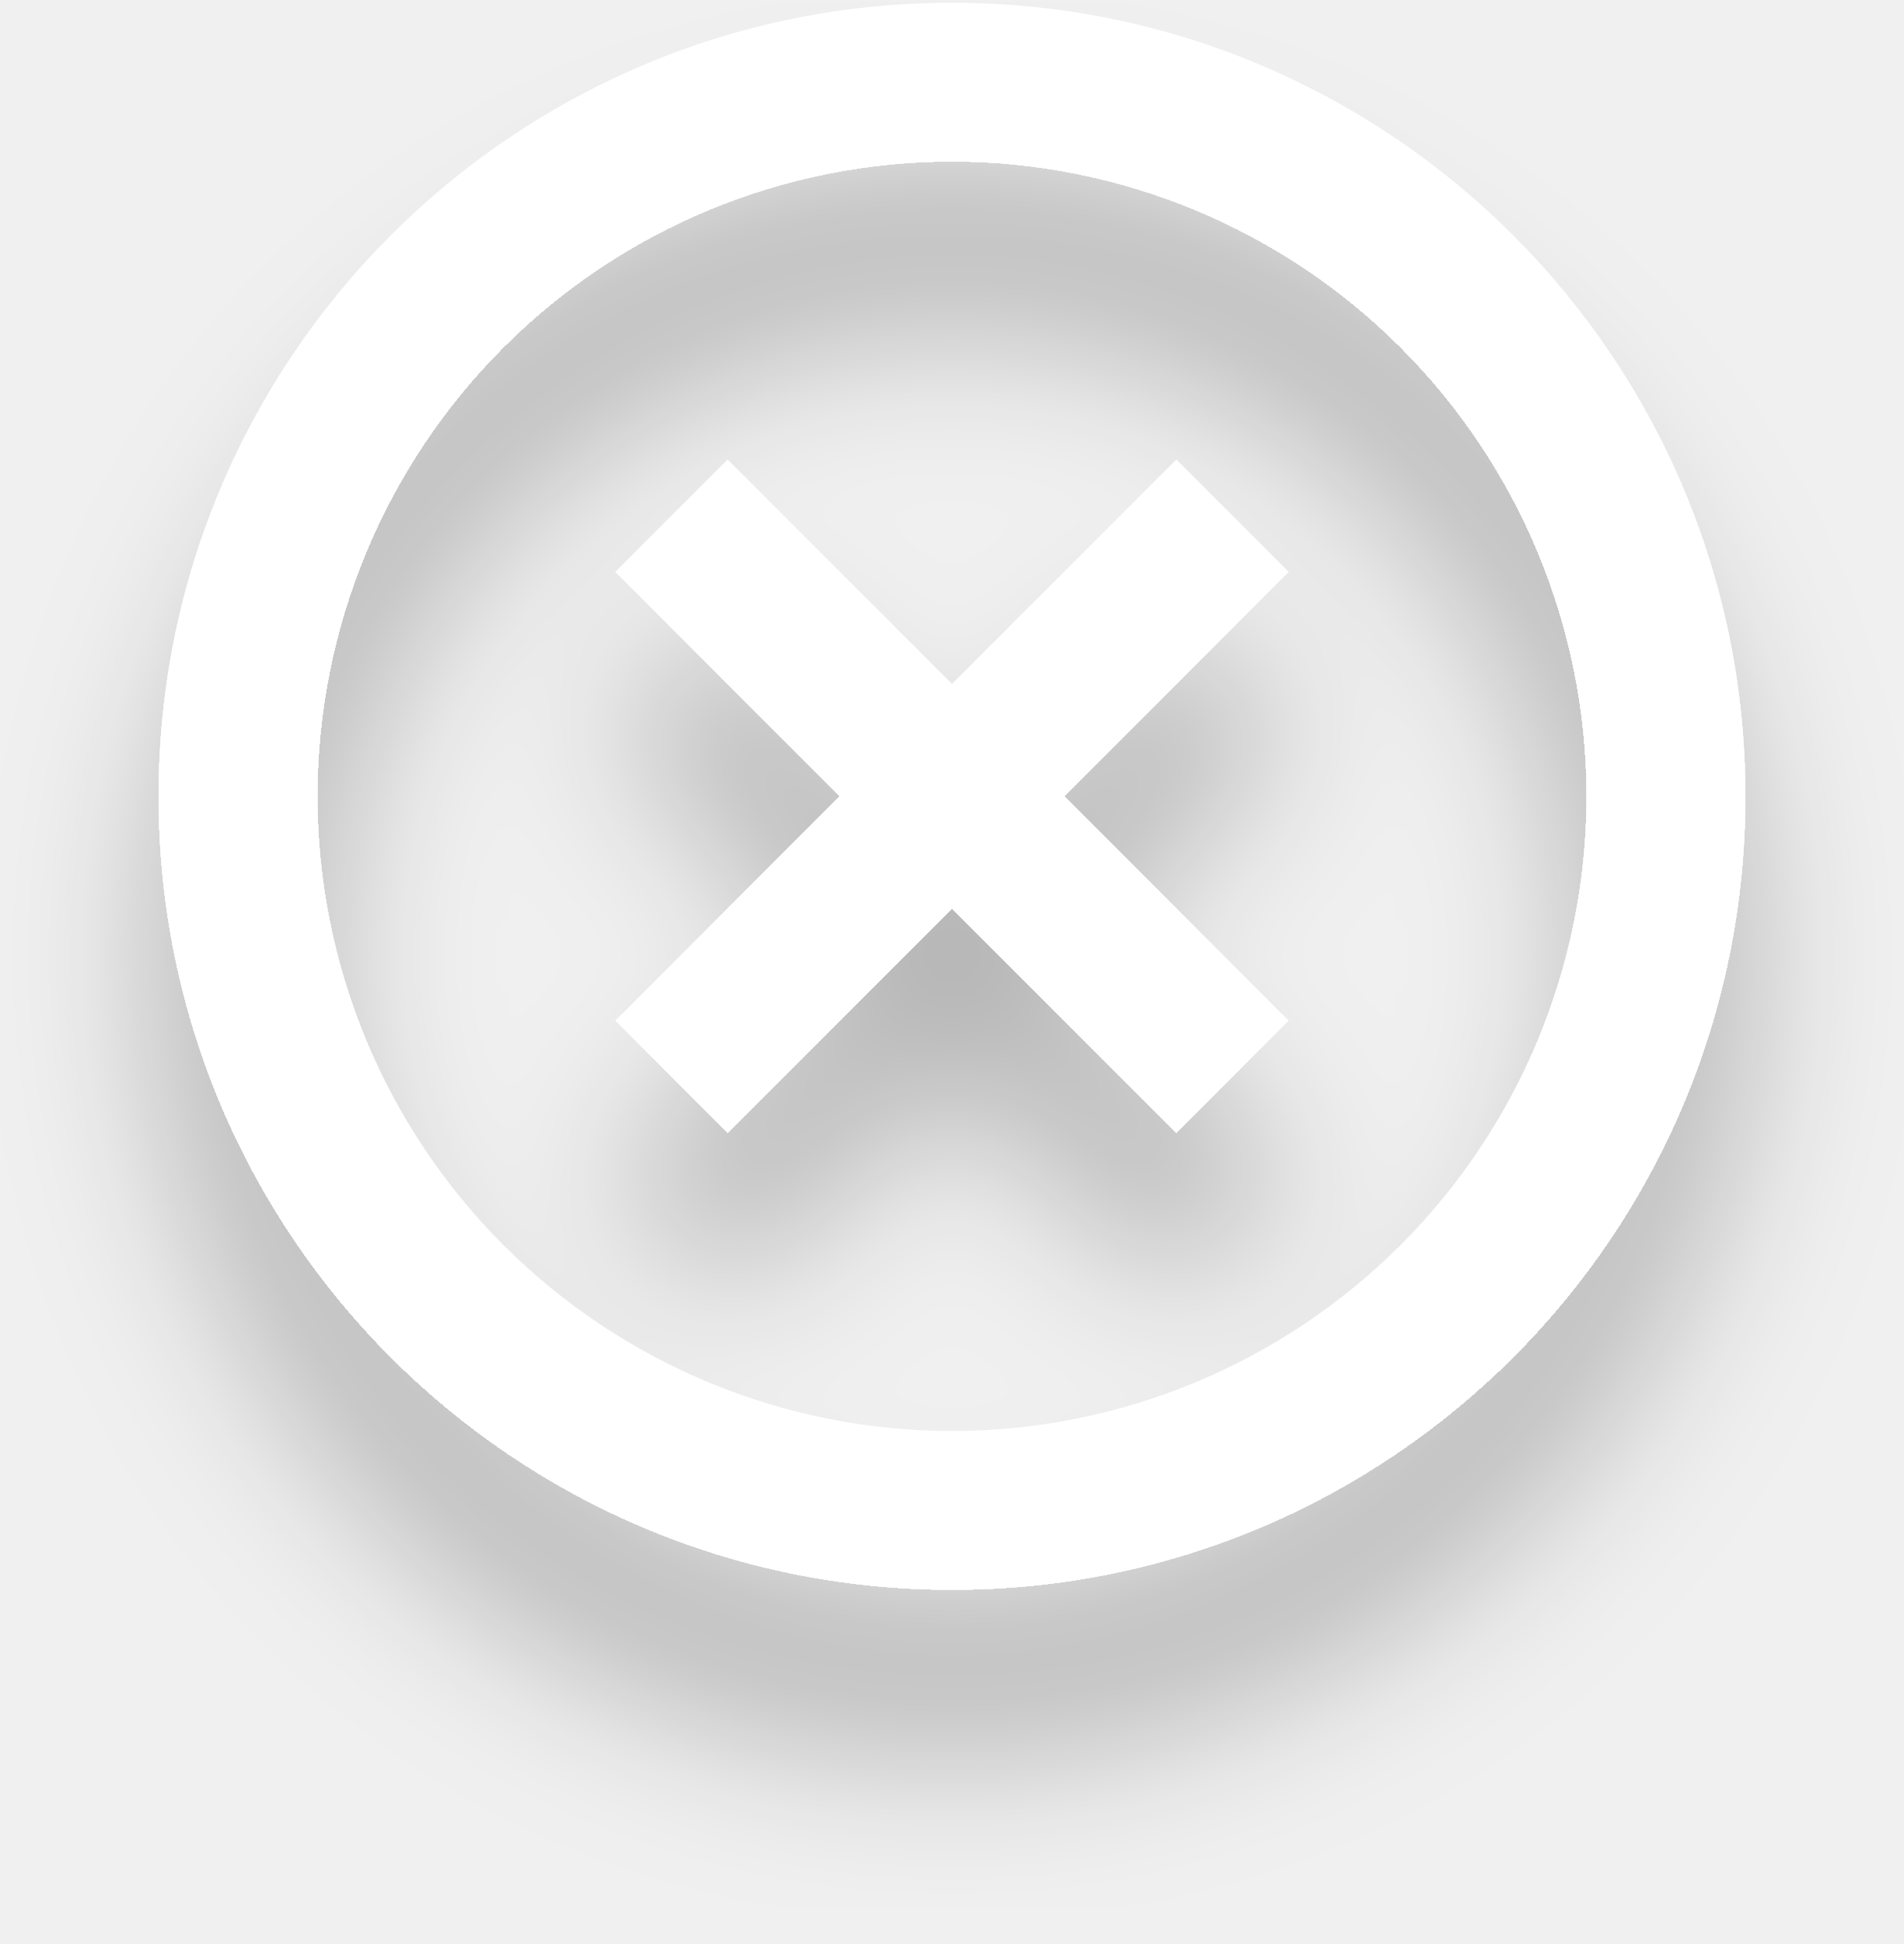
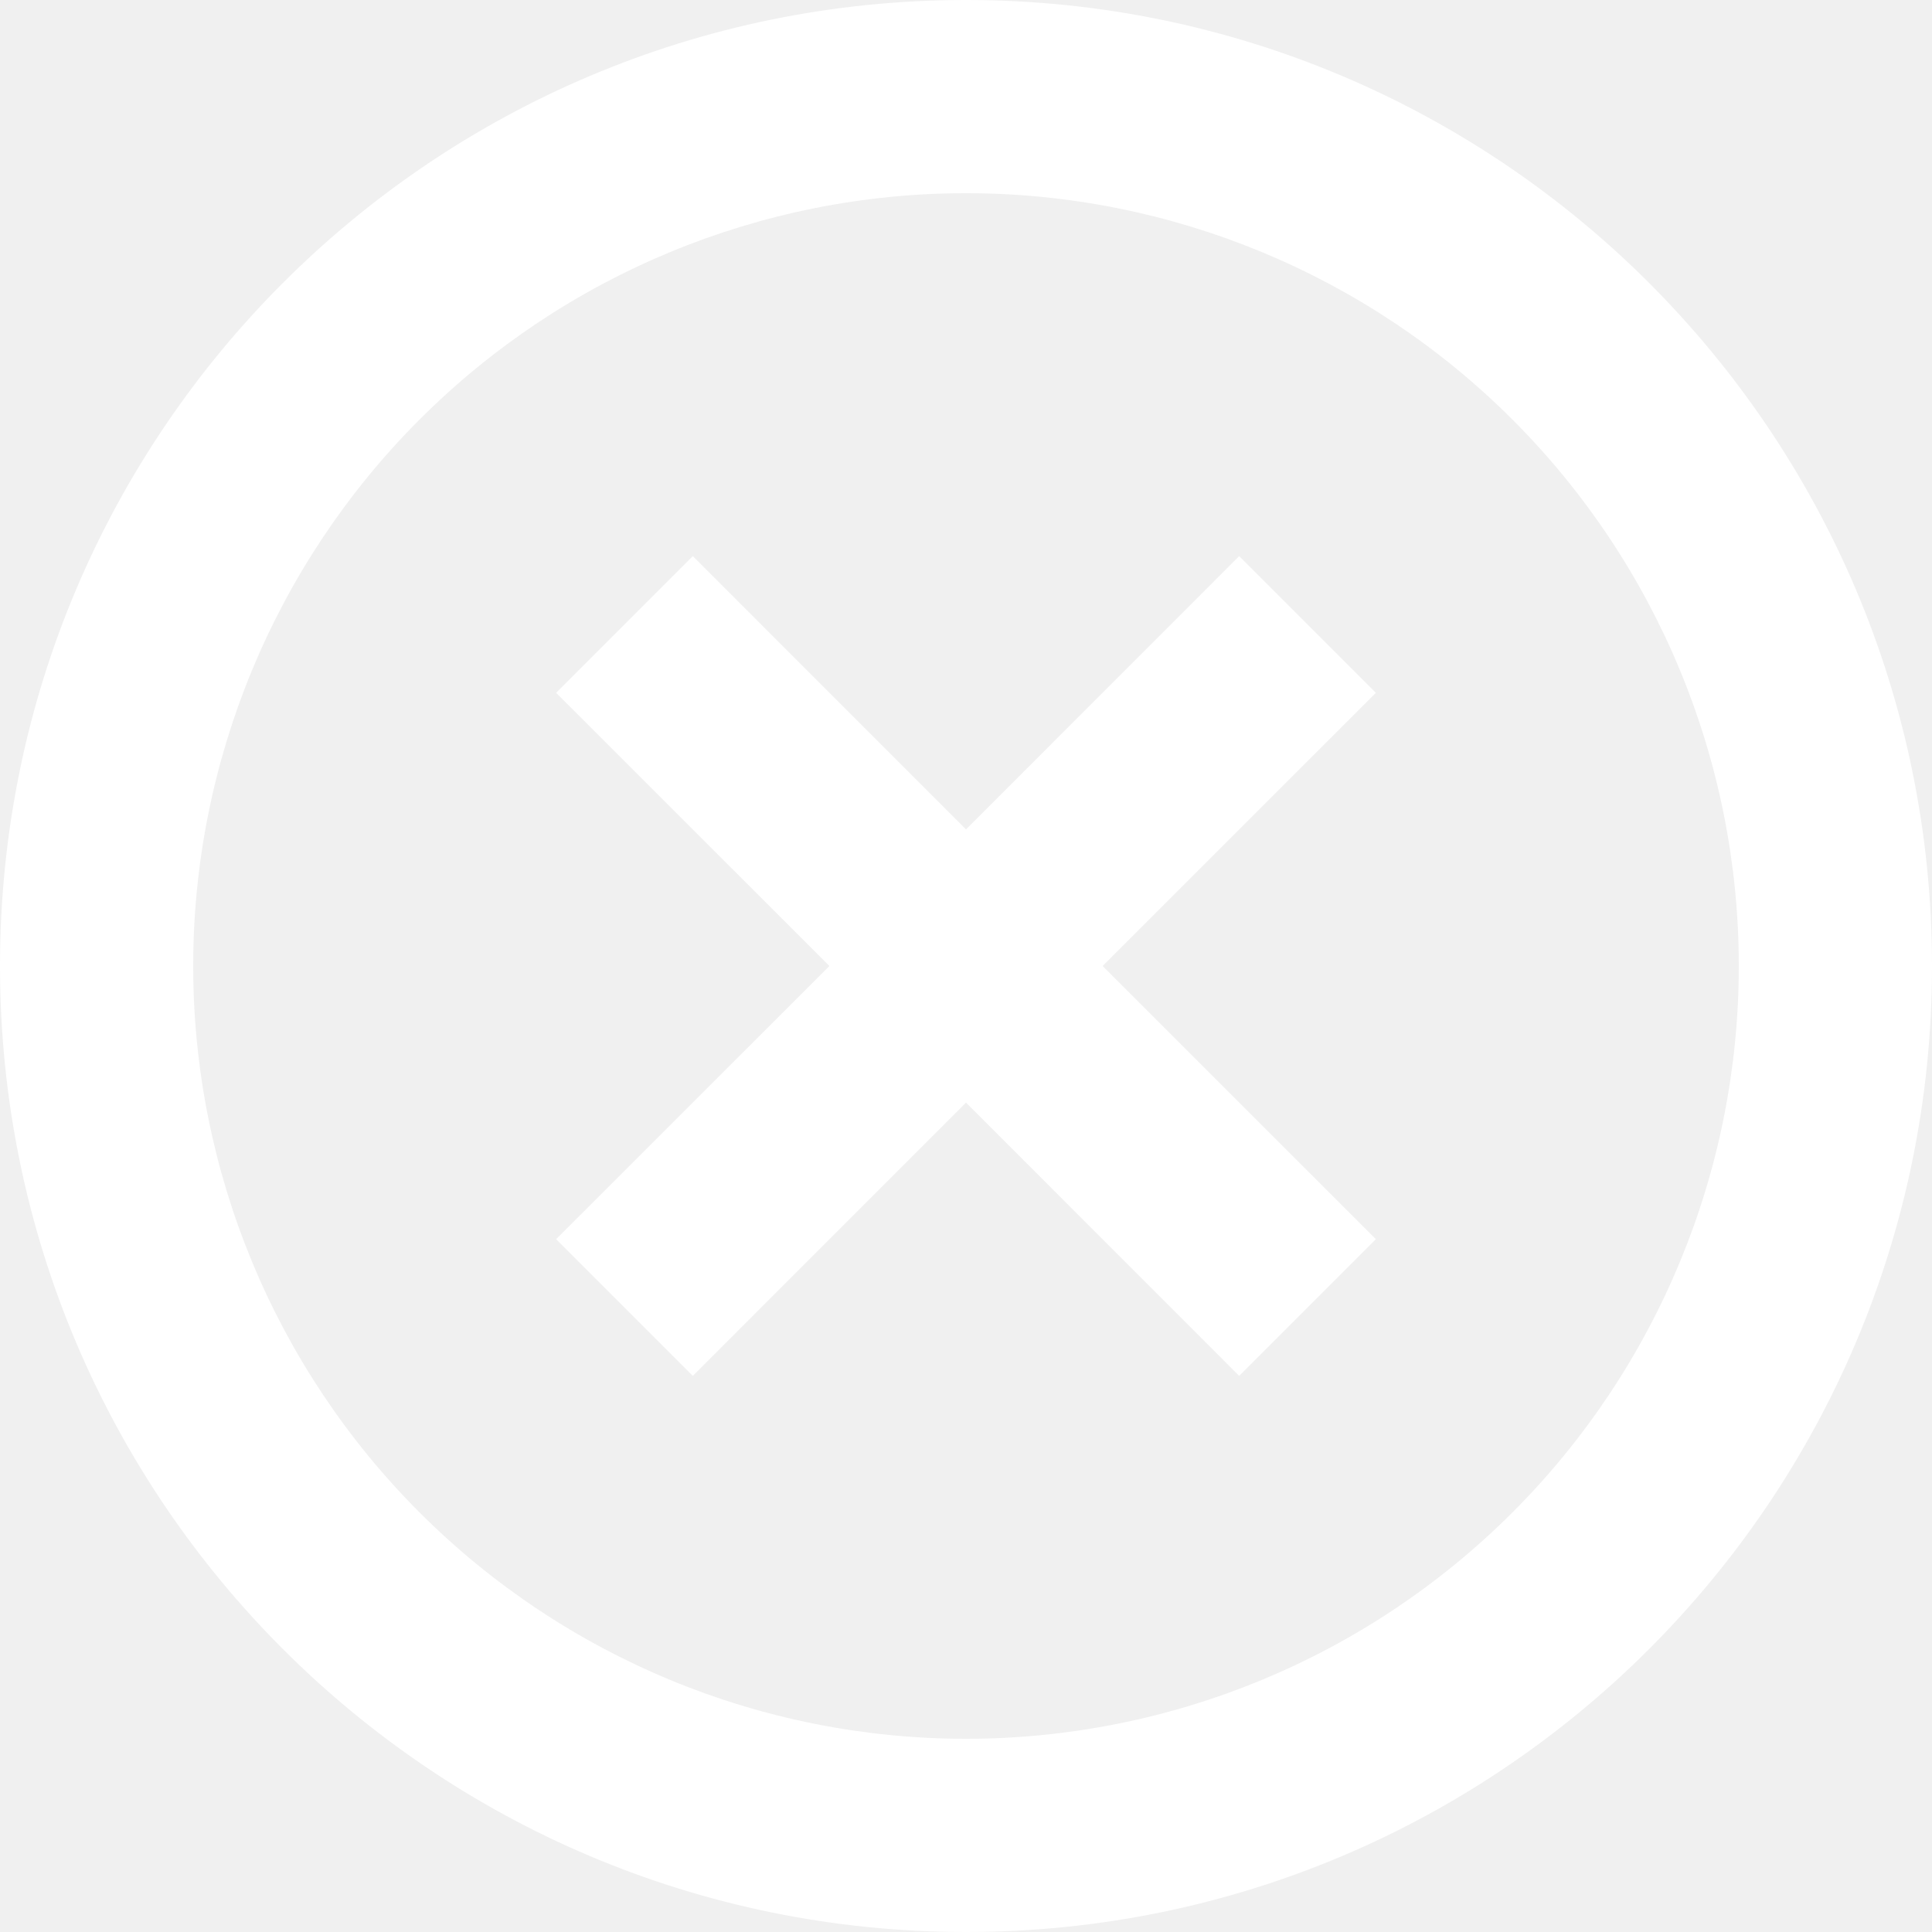
- <svg xmlns="http://www.w3.org/2000/svg" width="48" height="49" viewBox="0 0 48 49" fill="none">
-   <g filter="url(#filter0_d_3_46)">
-     <path d="M24 40.07C12.954 40.07 4 31.116 4 20.07C4 9.024 12.954 0.07 24 0.07C35.046 0.07 44 9.024 44 20.07C44 31.116 35.046 40.07 24 40.07ZM24 36.07C28.244 36.07 32.313 34.384 35.314 31.384C38.314 28.383 40 24.314 40 20.07C40 15.827 38.314 11.757 35.314 8.756C32.313 5.756 28.244 4.07 24 4.07C19.756 4.07 15.687 5.756 12.686 8.756C9.686 11.757 8 15.827 8 20.07C8 24.314 9.686 28.383 12.686 31.384C15.687 34.384 19.756 36.07 24 36.07ZM24 17.242L29.656 11.584L32.486 14.414L26.828 20.07L32.486 25.726L29.656 28.556L24 22.898L18.344 28.556L15.514 25.726L21.172 20.07L15.514 14.414L18.344 11.584L24 17.242Z" fill="white" />
-   </g>
-   <defs>
-     <filter id="filter0_d_3_46" x="0" y="0.07" width="48" height="48" filterUnits="userSpaceOnUse" color-interpolation-filters="sRGB">
-       <feFlood flood-opacity="0" result="BackgroundImageFix" />
-       <feColorMatrix in="SourceAlpha" type="matrix" values="0 0 0 0 0 0 0 0 0 0 0 0 0 0 0 0 0 0 127 0" result="hardAlpha" />
-       <feOffset dy="4" />
-       <feGaussianBlur stdDeviation="2" />
-       <feComposite in2="hardAlpha" operator="out" />
-       <feColorMatrix type="matrix" values="0 0 0 0 0 0 0 0 0 0 0 0 0 0 0 0 0 0 0.25 0" />
-       <feBlend mode="normal" in2="BackgroundImageFix" result="effect1_dropShadow_3_46" />
-       <feBlend mode="normal" in="SourceGraphic" in2="effect1_dropShadow_3_46" result="shape" />
-     </filter>
-   </defs>
+ <svg xmlns="http://www.w3.org/2000/svg" width="44" height="44" viewBox="0 0 44 44" fill="none">
+   <path d="M22 44C34.151 44 44 34.151 44 22C44 9.849 34.151 0 22 0C9.849 0 0 9.849 0 22C0 34.151 9.849 44 22 44ZM22 39.6C17.332 39.6 12.856 37.746 9.555 34.445C6.254 31.144 4.4 26.668 4.4 22C4.4 17.332 6.254 12.856 9.555 9.555C12.856 6.254 17.332 4.4 22 4.4C26.668 4.4 31.144 6.254 34.445 9.555C37.746 12.856 39.6 17.332 39.6 22C39.6 26.668 37.746 31.144 34.445 34.445C31.144 37.746 26.668 39.6 22 39.6ZM22 18.889L15.778 12.665L12.665 15.778L18.889 22L12.665 28.222L15.778 31.335L22 25.111L28.222 31.335L31.335 28.222L25.111 22L31.335 15.778L28.222 12.665L22 18.889Z" fill="white" />
</svg>
